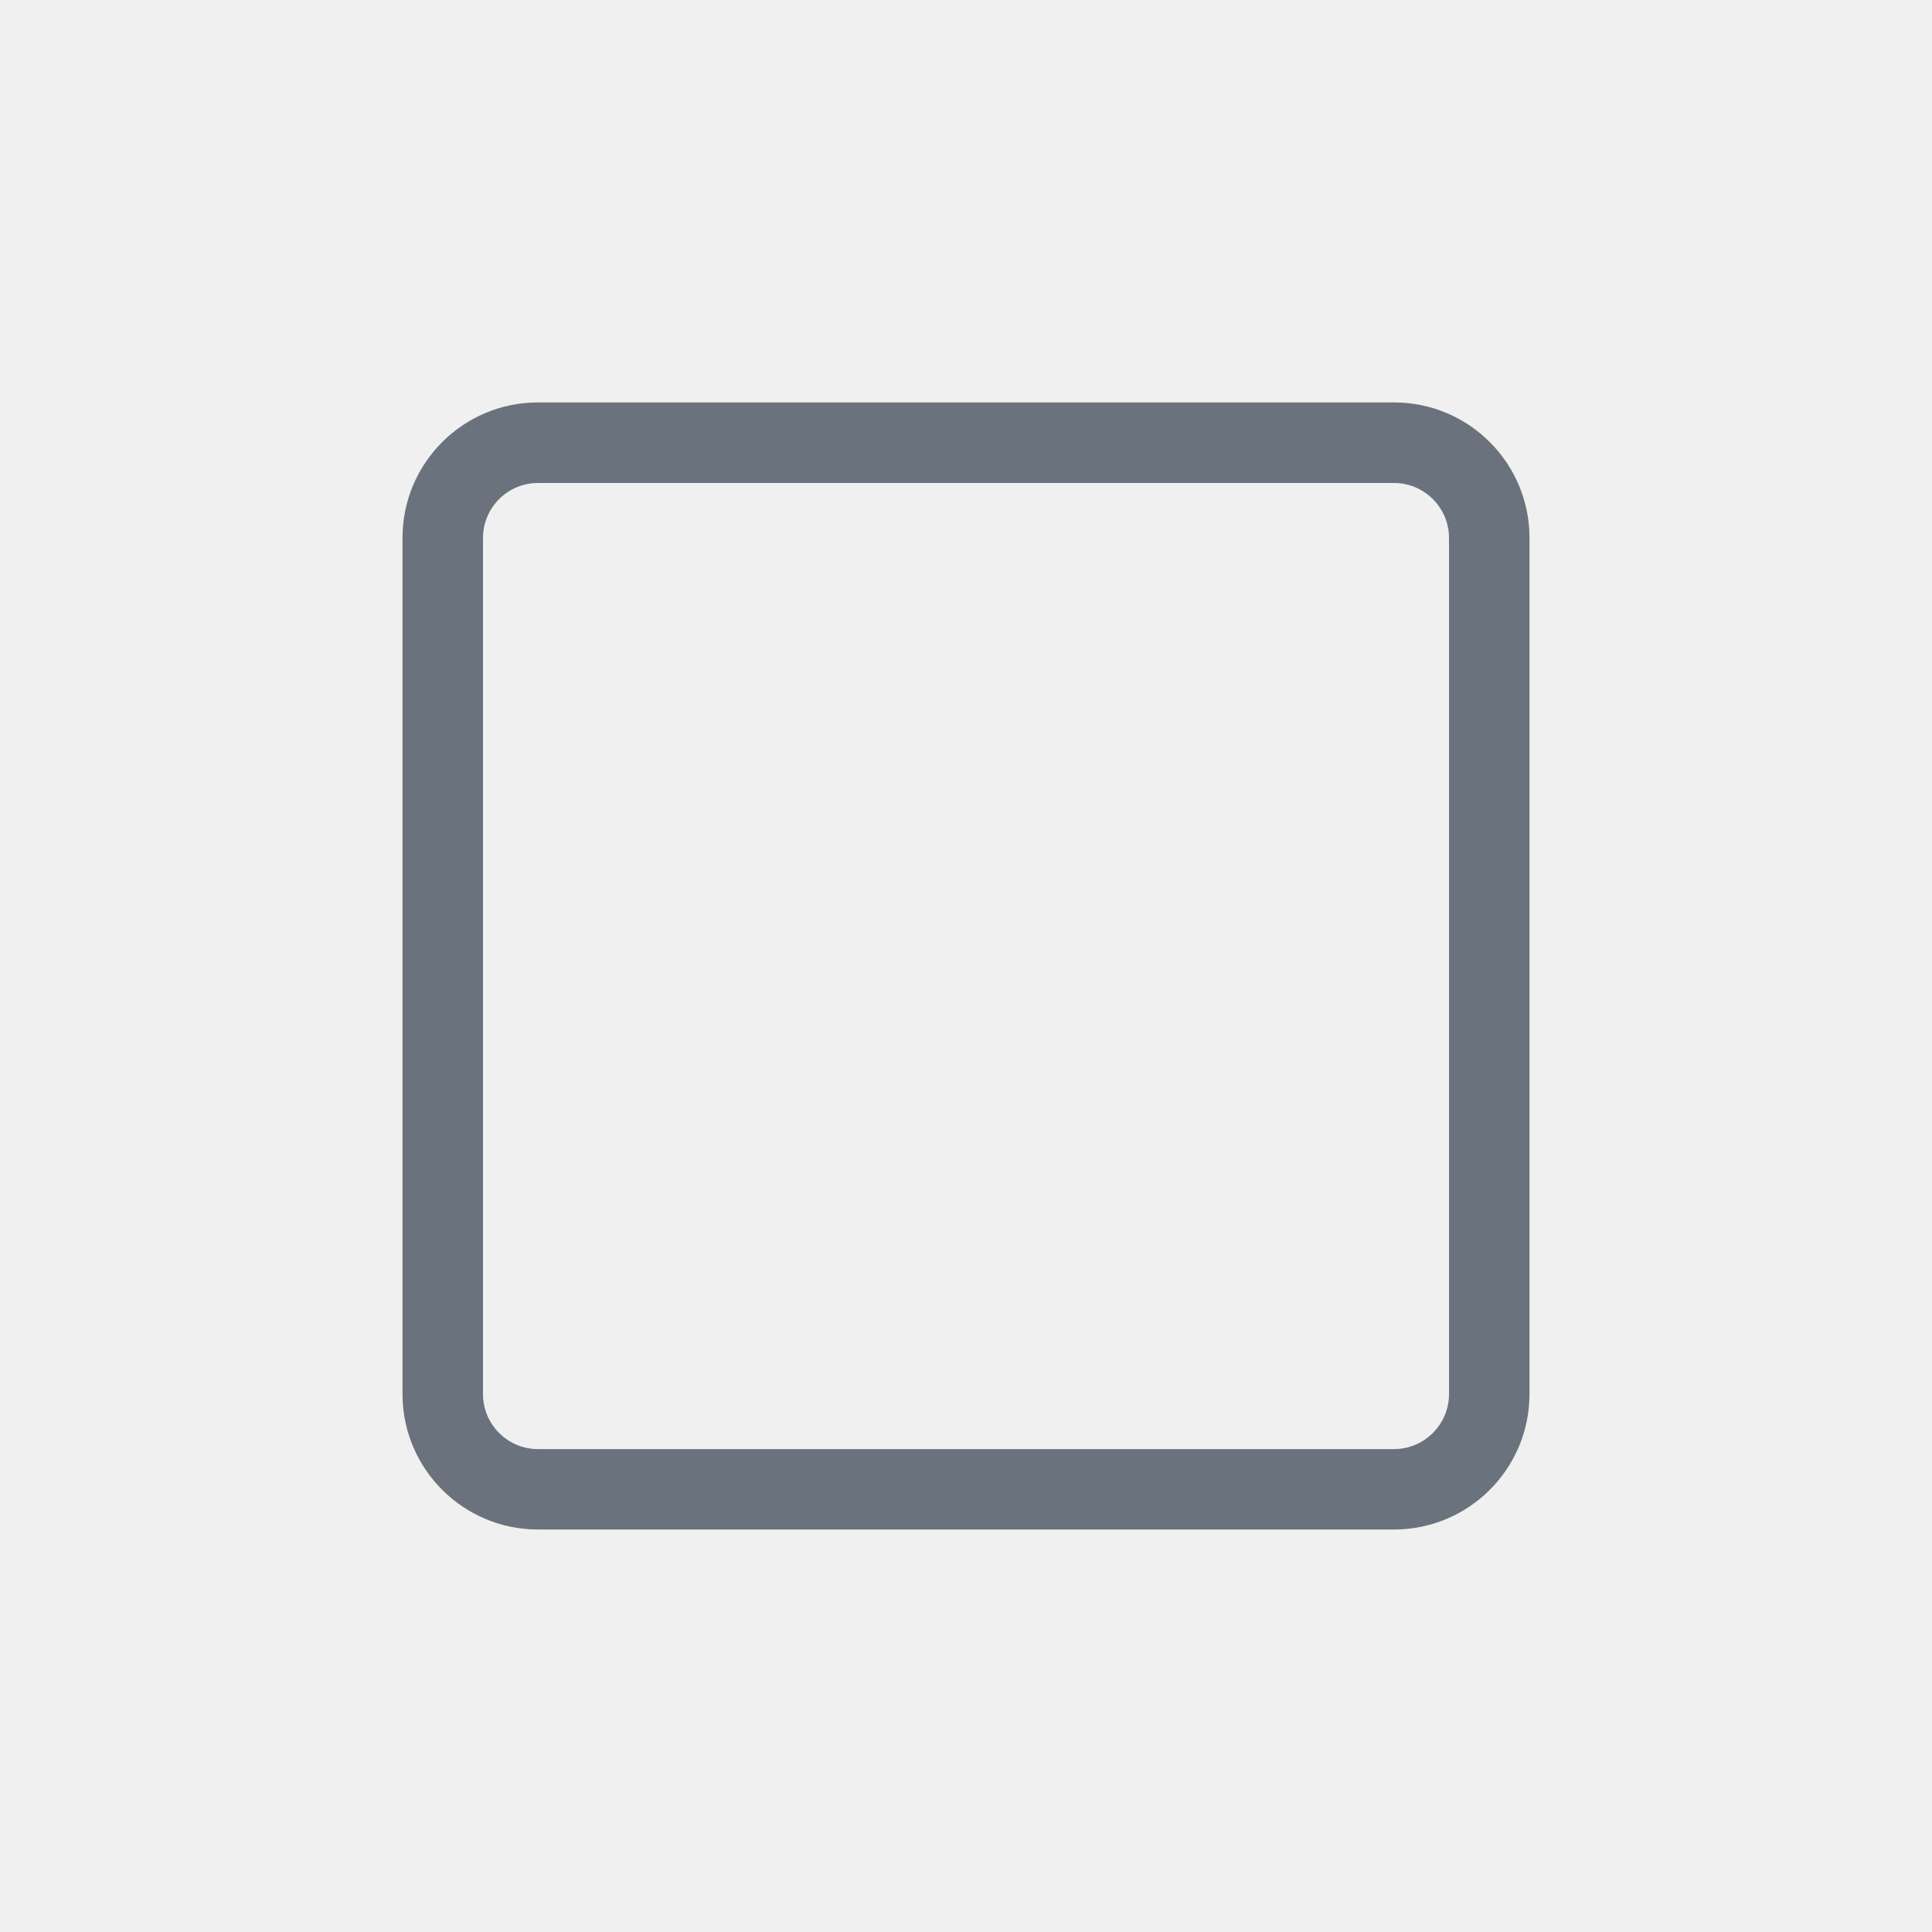
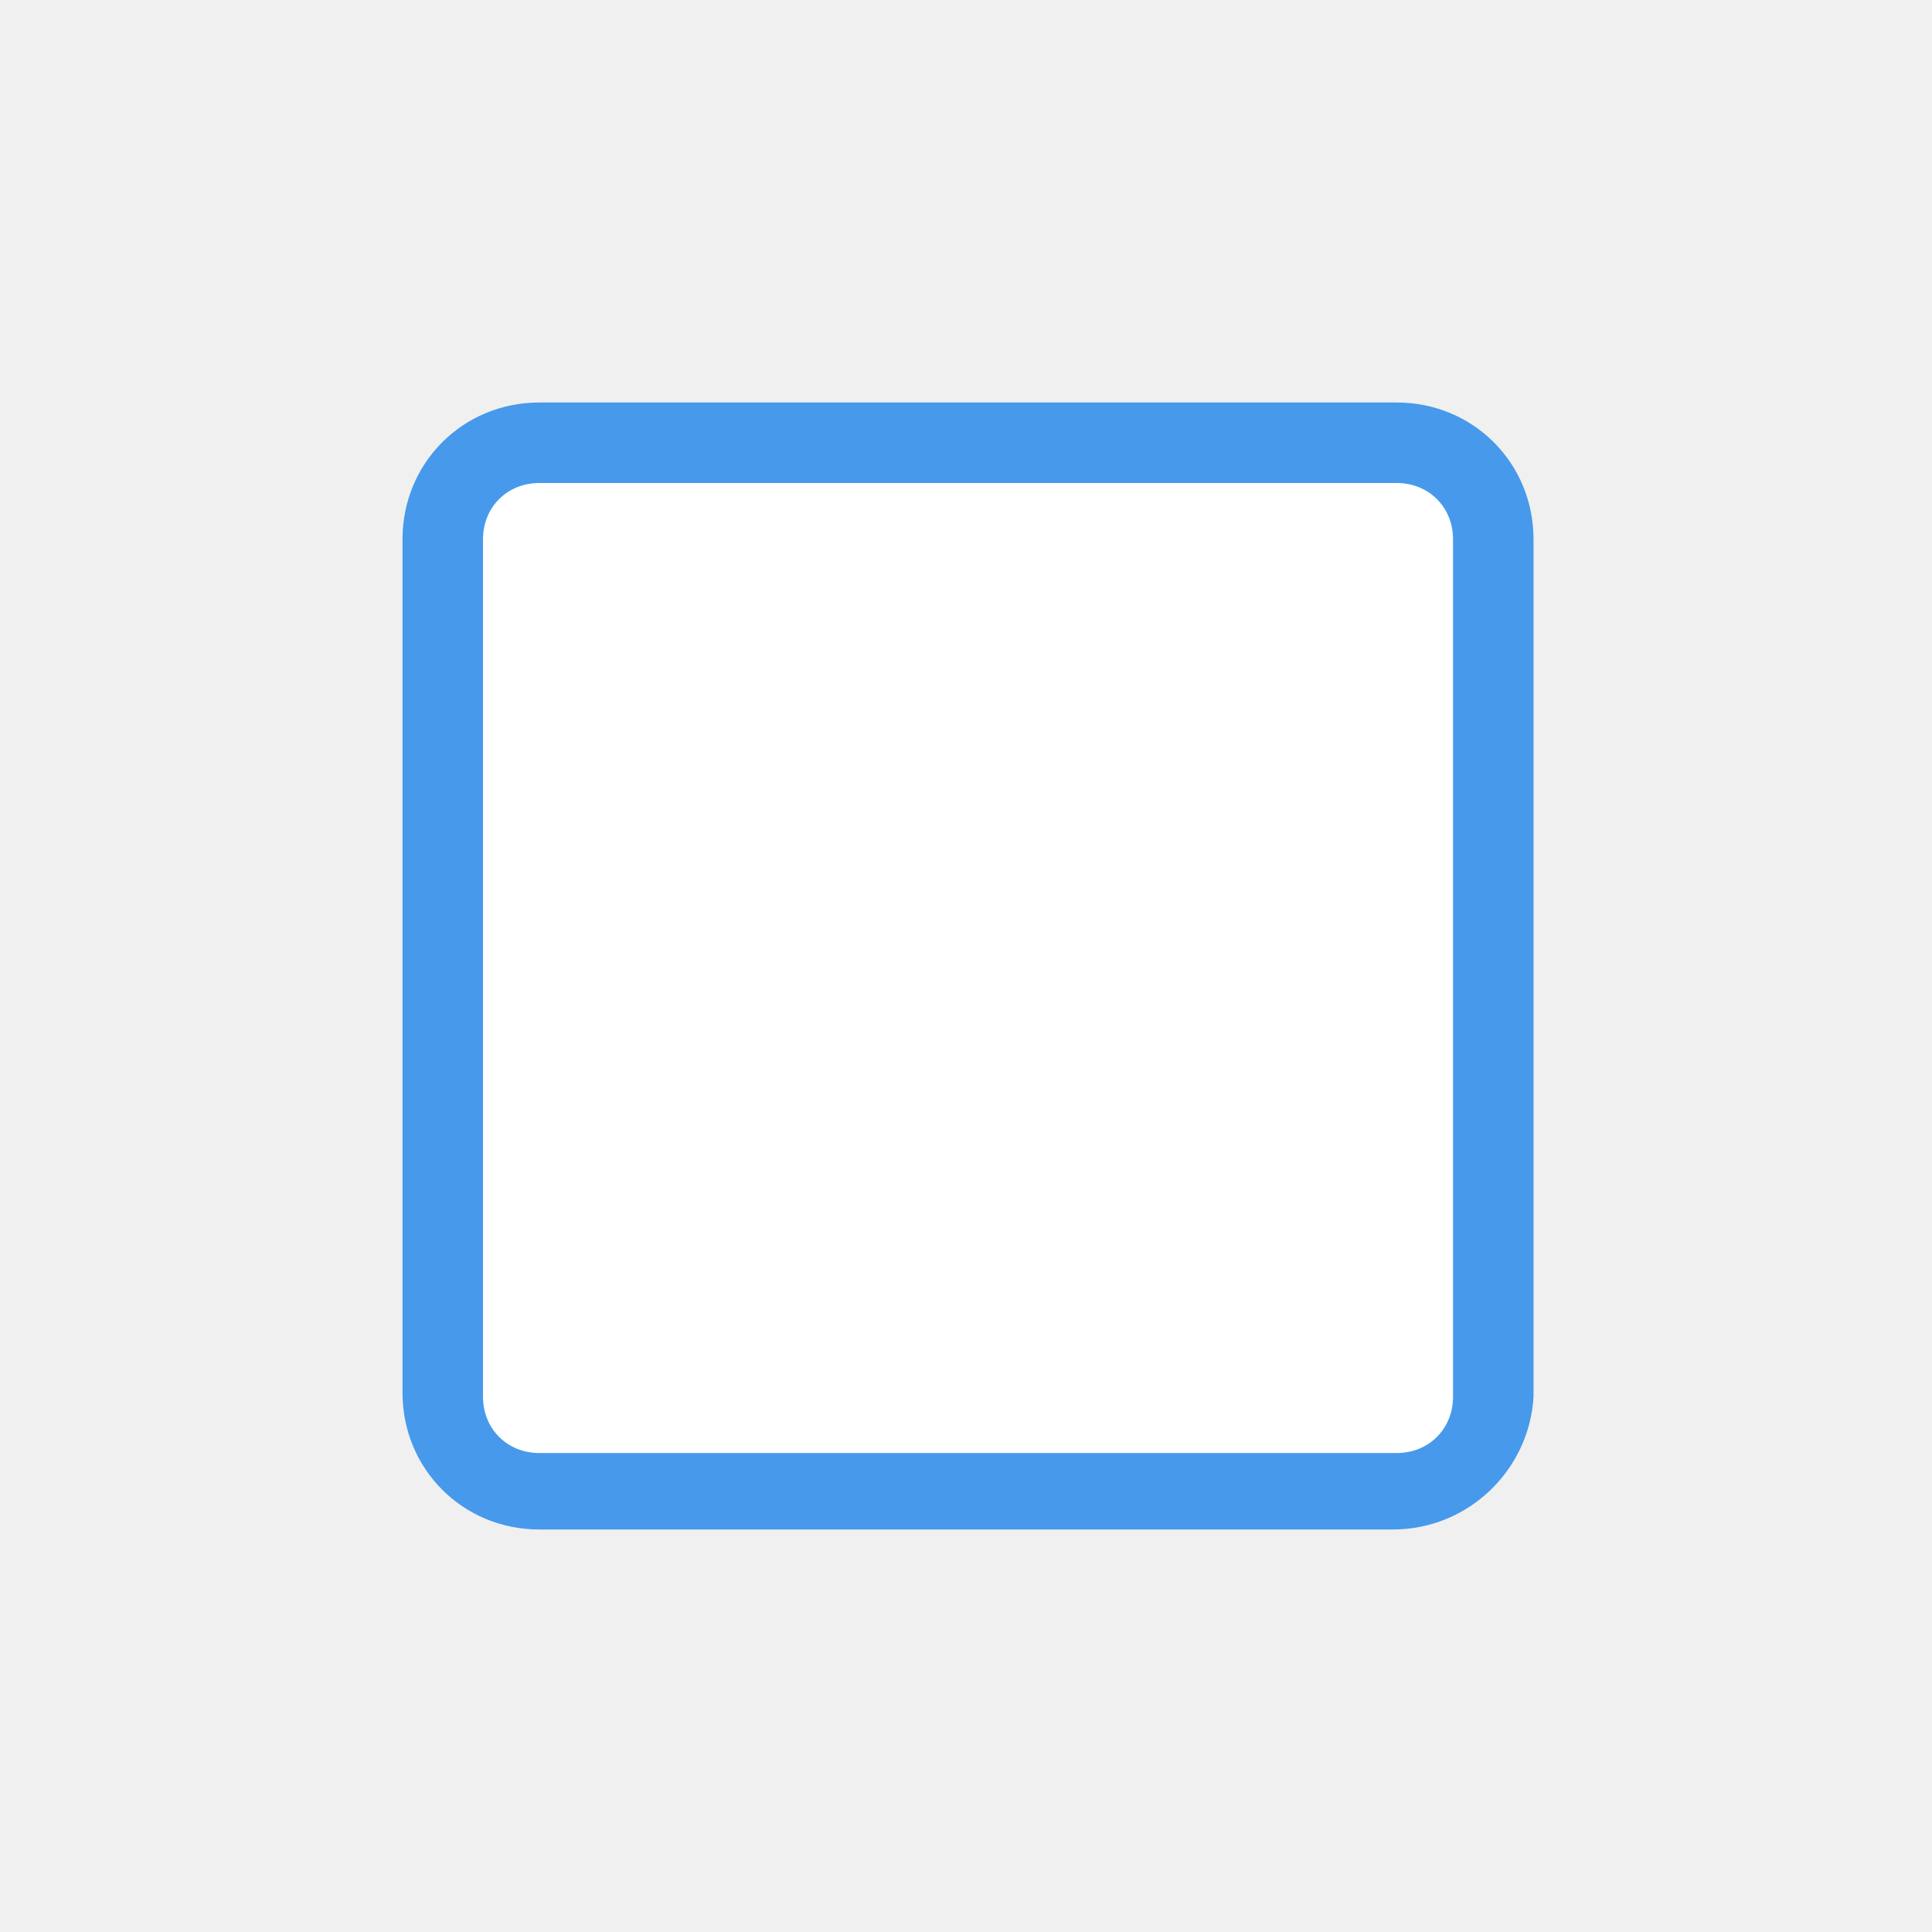
- <svg xmlns="http://www.w3.org/2000/svg" t="1522126357847" class="icon" style="" viewBox="0 0 1024 1024" version="1.1" p-id="3130" width="48" height="48">
-   <defs>
-     <style type="text/css" />
-   </defs>
-   <path d="M738.901 810.667l-453.803 0c-39.595 0-71.765-32.171-71.765-71.765l0-453.845c0-39.595 32.171-71.765 71.765-71.765l453.803 0c39.595 0 71.765 32.171 71.765 71.765l0 453.845c0 39.595-32.171 71.765-71.765 71.765zM285.099 256c-16.043 0-29.099 13.099-29.099 29.099l0 453.845c0 16 13.056 29.099 29.099 29.099l453.803 0c16 0 29.099-13.099 29.099-29.099l0-453.845c0-16-13.099-29.099-29.099-29.099l-453.803 0z" p-id="3131" fill="#6a737d" />
+ <svg xmlns="http://www.w3.org/2000/svg" version="1.1" id="图层_1" x="0px" y="0px" viewBox="0 0 48 48" style="enable-background:new 0 0 48 48;" xml:space="preserve">
+   <style type="text/css">
+ 	.st0{fill:#FFFFFF;}
+ 	.st1{fill:#4799EB;}
+ </style>
+   <g id="图层_2">
+     <rect x="11.5" y="11.7" class="st0" width="25" height="25" />
+   </g>
+   <g id="图层_1_1_">
+     <path class="st1" d="M34.6,38H13.4c-1.9,0-3.4-1.5-3.4-3.4V13.4c0-1.9,1.5-3.4,3.4-3.4h21.3c1.9,0,3.4,1.5,3.4,3.4v21.3   C38,36.5,36.5,38,34.6,38z M13.4,12c-0.8,0-1.4,0.6-1.4,1.4v21.3c0,0.8,0.6,1.4,1.4,1.4h21.3c0.8,0,1.4-0.6,1.4-1.4V13.4   c0-0.8-0.6-1.4-1.4-1.4C34.6,12,13.4,12,13.4,12z" />
+   </g>
</svg>
